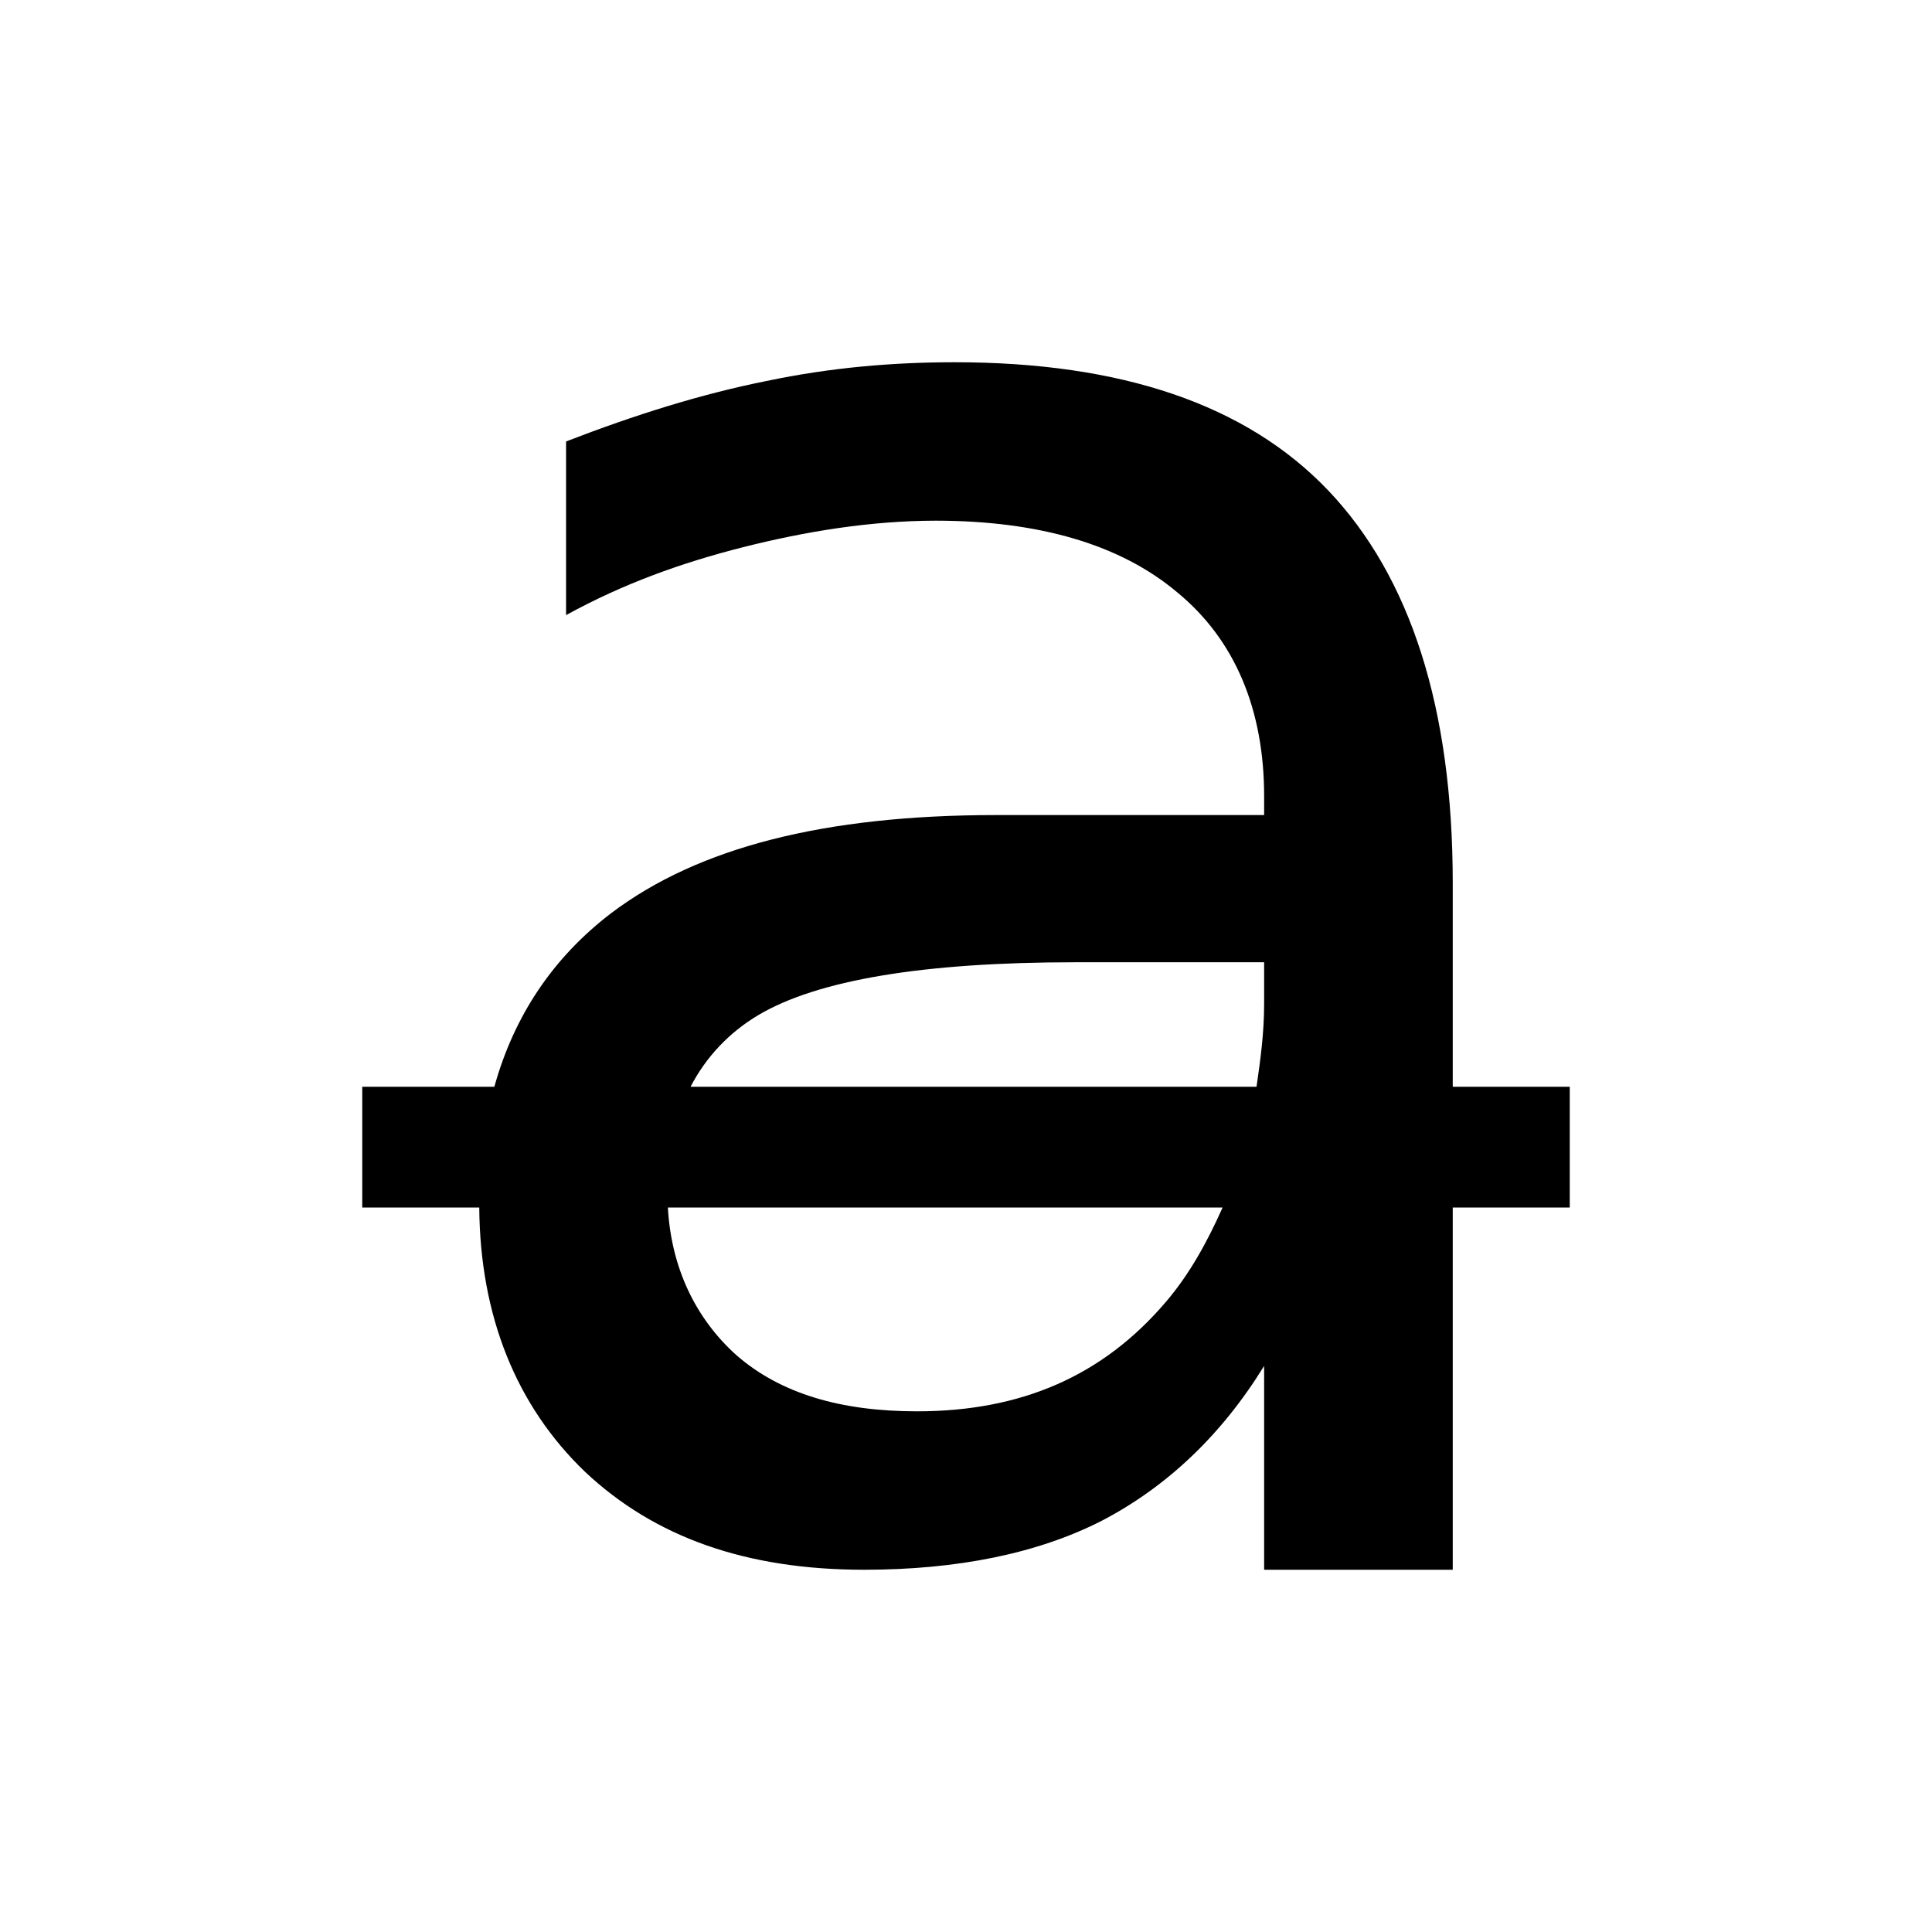
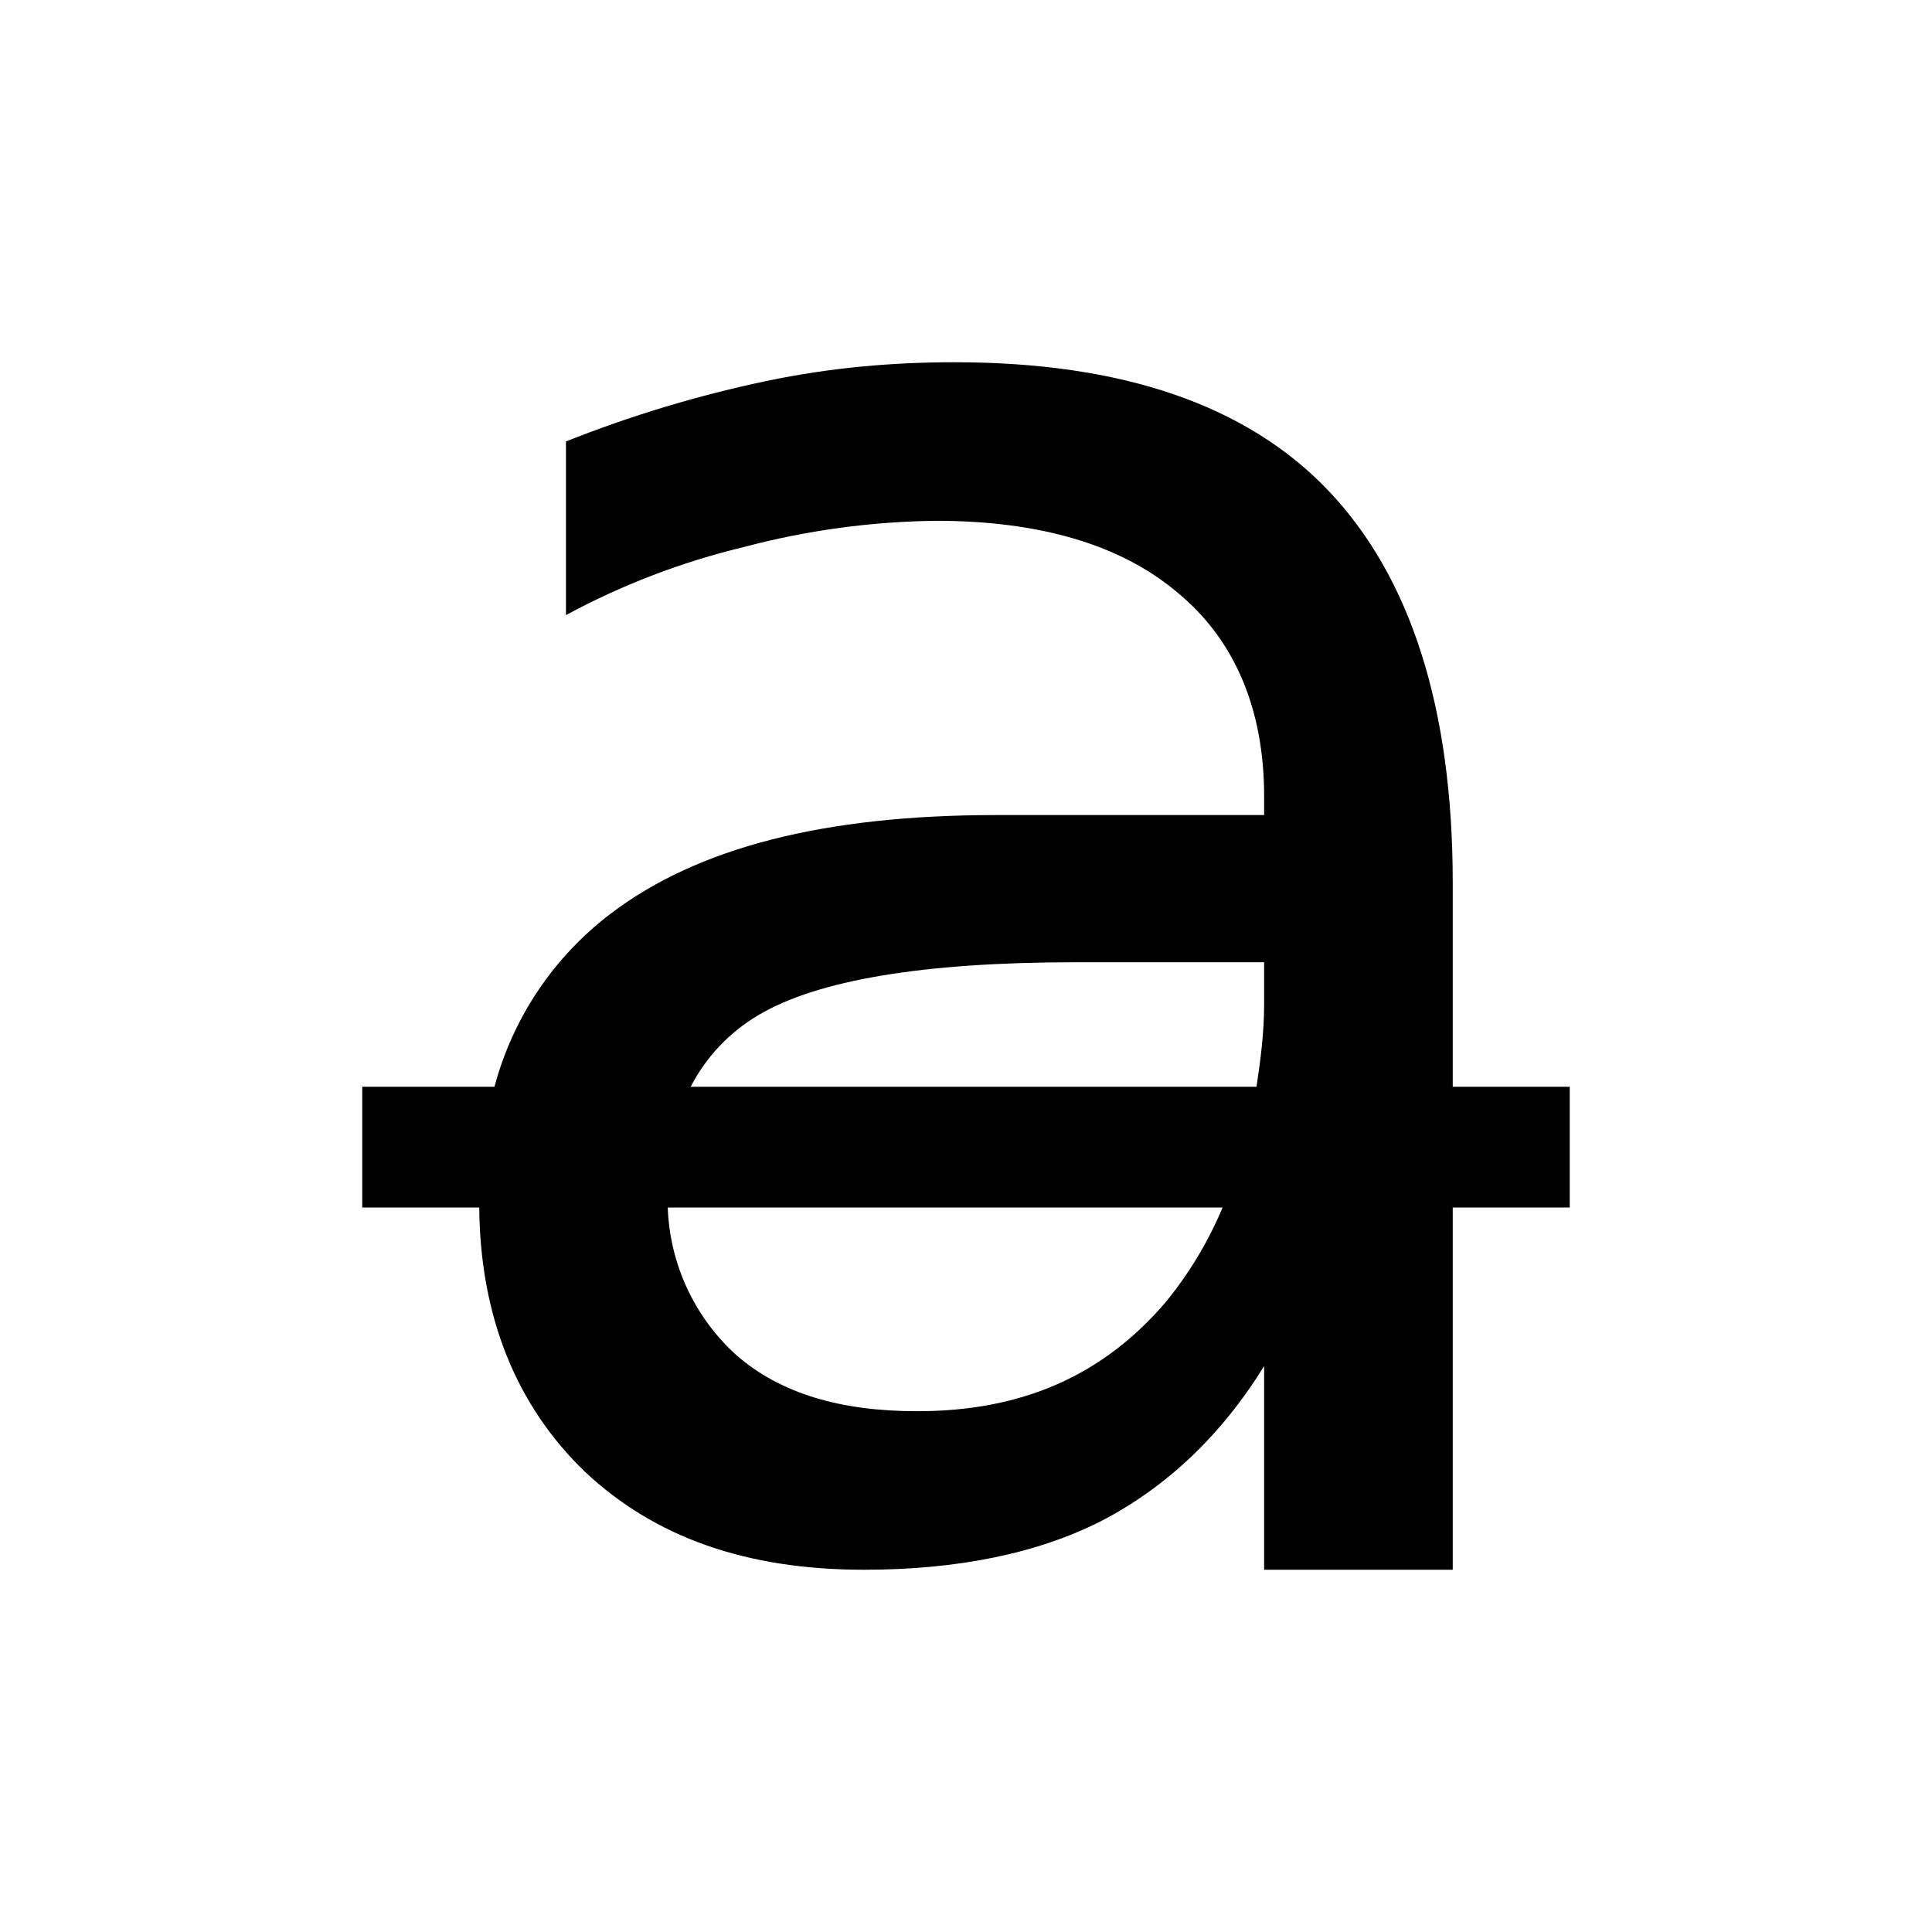
- <svg xmlns="http://www.w3.org/2000/svg" xmlns:xlink="http://www.w3.org/1999/xlink" width="16" height="16" id="icon" version="1.0" style="display:inline">
-   <defs id="defs4">
-     <linearGradient id="StandardGradient" gradientTransform="matrix(0.8222562,0,0,0.8222562,-1.508452,-0.5995615)" x1="10.71" y1="1.996" x2="10.71" y2="18.974" gradientUnits="userSpaceOnUse">
-       <stop style="stop-color:#000000;stop-opacity:0.863;" offset="0" id="stop3277" />
-       <stop style="stop-color:#000000;stop-opacity:0.471;" offset="1" id="stop3279" />
-     </linearGradient>
-     <linearGradient xlink:href="#StandardGradient" id="linearGradient3620" gradientUnits="userSpaceOnUse" gradientTransform="matrix(0.8222562,0,0,0.8222562,-21.50845,-0.5995615)" x1="10.71" y1="1.996" x2="10.71" y2="18.974" />
-     <clipPath clipPathUnits="userSpaceOnUse" id="clipPath3627">
-       <path style="fill:#ff00ff;fill-opacity:1;stroke:none" d="m -20,0 0,16 16,0 0,-16 -16,0 z m 5.938,1 c 1.265,-1e-8 2.535,0.476 3.5,1.438 1.682,1.676 1.907,4.247 0.656,6.156 0.016,0.325 0.07,0.877 0.281,1.062 0.288,0.253 0.967,-0.111 1.406,0.375 l 3.031,3.062 c 0,0 0.595,0.565 -0.281,1.438 -0.876,0.873 -1.438,0.281 -1.438,0.281 L -9.938,11.719 c -0.487,-0.438 -0.121,-1.088 -0.375,-1.375 -0.187,-0.211 -0.737,-0.265 -1.062,-0.281 -1.916,1.246 -4.506,1.019 -6.188,-0.656 -1.929,-1.922 -1.929,-5.047 0,-6.969 C -16.598,1.476 -15.328,1 -14.062,1 z m 0.031,1.656 c -0.909,10e-8 -1.747,0.343 -2.344,0.938 -0.596,0.594 -0.969,1.438 -0.969,2.344 0,1.812 1.494,3.281 3.312,3.281 1.819,0 3.281,-1.469 3.281,-3.281 0,-1.812 -1.462,-3.281 -3.281,-3.281 z" id="path3629" />
-     </clipPath>
-     <linearGradient xlink:href="#StandardGradient" id="linearGradient3623" x1="9" y1="4" x2="9" y2="14.05" gradientUnits="userSpaceOnUse" />
-     <linearGradient xlink:href="#StandardGradient" id="linearGradient3628" gradientUnits="userSpaceOnUse" x1="9" y1="4" x2="9" y2="14.05" />
-     <linearGradient xlink:href="#StandardGradient" id="linearGradient3630" gradientUnits="userSpaceOnUse" x1="9" y1="4" x2="9" y2="14.05" />
-     <linearGradient xlink:href="#StandardGradient" id="linearGradient3633" gradientUnits="userSpaceOnUse" x1="9" y1="4" x2="9" y2="14.05" />
-     <linearGradient xlink:href="#StandardGradient" id="linearGradient3639" gradientUnits="userSpaceOnUse" x1="9" y1="4" x2="9" y2="14.05" gradientTransform="translate(0,1)" />
-     <linearGradient xlink:href="#StandardGradient" id="linearGradient3641" gradientUnits="userSpaceOnUse" x1="9" y1="4" x2="9" y2="14.05" />
-     <linearGradient xlink:href="#StandardGradient" id="linearGradient3646" gradientUnits="userSpaceOnUse" x1="9" y1="4" x2="9" y2="14.05" gradientTransform="translate(0,1)" />
-     <linearGradient xlink:href="#StandardGradient" id="linearGradient3650" gradientUnits="userSpaceOnUse" x1="9" y1="4" x2="9" y2="14.05" />
-     <linearGradient xlink:href="#StandardGradient" id="linearGradient3655" gradientUnits="userSpaceOnUse" x1="9" y1="4" x2="9" y2="14.05" gradientTransform="translate(-20,0)" />
-     <clipPath clipPathUnits="userSpaceOnUse" id="clipPath3662">
-       <path style="fill:#ff00ff;fill-opacity:1;stroke:none" d="m -20,0 0,16 16,0 0,-16 -16,0 z m 7.969,4 c 1.718,9.7e-6 2.928,0.351 3.688,1.031 0.765,0.675 1.156,1.756 1.156,3.281 l 0,5.688 -3.062,0 0,-1.656 c -0.408,0.578 -0.865,0.984 -1.375,1.25 C -12.135,13.855 -12.769,14 -13.5,14 c -0.986,0 -1.788,-0.271 -2.406,-0.844 -0.612,-0.578 -0.906,-1.332 -0.906,-2.25 -1e-6,-1.117 0.391,-1.947 1.156,-2.469 0.771,-0.522 1.981,-0.781 3.625,-0.781 l 1.781,0 0,-0.25 c -7e-6,-0.482 -0.183,-0.81 -0.562,-1.031 -0.38,-0.227 -0.976,-0.344 -1.781,-0.344 -0.652,7.7e-6 -1.251,0.057 -1.812,0.188 -0.561,0.13 -1.081,0.333 -1.562,0.594 l 0,-2.312 c 0.652,-0.159 1.28,-0.296 1.938,-0.375 0.658,-0.085 1.342,-0.125 2,-0.125 z m 0.188,5.469 c -0.635,4.3e-6 -1.114,0.097 -1.438,0.312 -0.317,0.215 -0.469,0.549 -0.469,0.969 -4e-6,0.385 0.12,0.685 0.375,0.906 0.261,0.215 0.635,0.313 1.094,0.312 0.573,2e-6 1.046,-0.186 1.438,-0.594 0.391,-0.414 0.594,-0.945 0.594,-1.562 l 0,-0.344 -1.594,0 z" id="path3664" />
-     </clipPath>
-     <linearGradient xlink:href="#StandardGradient" id="linearGradient3643" x1="9" y1="3" x2="9" y2="15.042" gradientUnits="userSpaceOnUse" />
-     <linearGradient xlink:href="#StandardGradient" id="linearGradient3649" gradientUnits="userSpaceOnUse" x1="9" y1="3" x2="9" y2="15.042" gradientTransform="translate(0,1)" />
-     <linearGradient xlink:href="#StandardGradient" id="linearGradient3651" gradientUnits="userSpaceOnUse" x1="9" y1="3" x2="9" y2="15.042" />
-     <linearGradient xlink:href="#StandardGradient" id="linearGradient3656" gradientUnits="userSpaceOnUse" x1="9" y1="3" x2="9" y2="15.042" gradientTransform="translate(0,1)" />
-     <linearGradient xlink:href="#StandardGradient" id="linearGradient3660" gradientUnits="userSpaceOnUse" x1="9" y1="3" x2="9" y2="15.042" />
-     <linearGradient xlink:href="#StandardGradient" id="linearGradient3664" gradientUnits="userSpaceOnUse" x1="9" y1="3" x2="9" y2="15.042" gradientTransform="translate(0,1)" />
-     <linearGradient xlink:href="#StandardGradient" id="linearGradient3668" gradientUnits="userSpaceOnUse" x1="9" y1="3" x2="9" y2="15.042" />
-     <linearGradient xlink:href="#StandardGradient" id="linearGradient3673" gradientUnits="userSpaceOnUse" x1="9" y1="3" x2="9" y2="15.042" gradientTransform="translate(-20,0)" />
-     <clipPath clipPathUnits="userSpaceOnUse" id="clipPath3680">
-       <path style="fill:#ff00ff;fill-opacity:1;stroke:none" d="m -20,0 0,16 16,0 0,-16 -16,0 z m 7.906,3 c 1.378,9.7e-6 2.413,0.348 3.094,1.062 0.68,0.714 1.031,1.799 1.031,3.25 l 0,5.688 -1.562,0 0,-1.688 C -9.888,11.891 -10.342,12.316 -10.875,12.594 -11.408,12.866 -12.073,13 -12.844,13 c -0.975,0 -1.734,-0.268 -2.312,-0.812 -0.573,-0.55 -0.875,-1.3 -0.875,-2.219 -1e-6,-1.071 0.379,-1.862 1.094,-2.406 0.72,-0.544 1.765,-0.812 3.188,-0.812 l 2.219,0 0,-0.156 c -8e-6,-0.72 -0.243,-1.296 -0.719,-1.688 -0.471,-0.397 -1.144,-0.594 -2,-0.594 -0.544,8.4e-6 -1.078,0.088 -1.594,0.219 -0.516,0.13 -0.993,0.302 -1.469,0.562 l 0,-1.438 c 0.573,-0.221 1.118,-0.392 1.656,-0.5 0.539,-0.113 1.052,-0.156 1.562,-0.156 z m 1,4.969 c -1.264,4.8e-6 -2.137,0.148 -2.625,0.438 -0.488,0.289 -0.75,0.771 -0.75,1.469 -3e-6,0.556 0.2,1.015 0.562,1.344 0.368,0.323 0.871,0.469 1.5,0.469 0.867,10e-7 1.541,-0.294 2.062,-0.906 0.527,-0.618 0.812,-1.448 0.812,-2.469 l 0,-0.344 -1.562,0 z M -16,14 l 8,0 0,1 -8,0 0,-1 z" id="path3682" />
-     </clipPath>
-     <linearGradient xlink:href="#StandardGradient" id="linearGradient2873" gradientUnits="userSpaceOnUse" x1="9" y1="3" x2="9" y2="15.042" />
-     <linearGradient xlink:href="#StandardGradient" id="linearGradient2876" gradientUnits="userSpaceOnUse" x1="9" y1="3" x2="9" y2="15.042" gradientTransform="matrix(1.25,0,0,1,-2,-5)" />
-     <linearGradient xlink:href="#StandardGradient" id="linearGradient2885" gradientUnits="userSpaceOnUse" x1="9" y1="3" x2="9" y2="15.042" gradientTransform="translate(0,1)" />
-     <linearGradient xlink:href="#StandardGradient" id="linearGradient2887" gradientUnits="userSpaceOnUse" x1="9" y1="3" x2="9" y2="15.042" />
-     <linearGradient xlink:href="#StandardGradient" id="linearGradient3665" gradientUnits="userSpaceOnUse" x1="9" y1="3" x2="9" y2="15.042" gradientTransform="translate(0,1)" />
-     <linearGradient xlink:href="#StandardGradient" id="linearGradient3669" gradientUnits="userSpaceOnUse" x1="9" y1="3" x2="9" y2="15.042" />
-     <linearGradient xlink:href="#StandardGradient" id="linearGradient3681" gradientUnits="userSpaceOnUse" x1="9" y1="3" x2="9" y2="15.042" gradientTransform="translate(-20,0)" />
-     <clipPath clipPathUnits="userSpaceOnUse" id="clipPath3688">
-       <path style="fill:#ff00ff;fill-opacity:1;stroke:none" d="m -20,0 0,16 16,0 0,-16 -16,0 z m 7.906,3 c 1.378,9.7e-6 2.413,0.348 3.094,1.062 0.68,0.714 1.031,1.799 1.031,3.25 L -7.969,9 -7,9 l 0,1 -0.969,0 0,3 -1.562,0 0,-1.688 C -9.888,11.891 -10.342,12.316 -10.875,12.594 -11.408,12.866 -12.073,13 -12.844,13 c -0.975,0 -1.734,-0.268 -2.312,-0.812 -0.566,-0.543 -0.868,-1.284 -0.875,-2.188 L -17,10 l 0,-1 1.094,0 c 0.165,-0.594 0.492,-1.074 0.969,-1.438 0.72,-0.544 1.765,-0.812 3.188,-0.812 l 2.219,0 0,-0.156 c -8e-6,-0.72 -0.243,-1.296 -0.719,-1.688 -0.471,-0.397 -1.144,-0.594 -2,-0.594 -0.544,8.4e-6 -1.078,0.088 -1.594,0.219 -0.516,0.13 -0.993,0.302 -1.469,0.562 l 0,-1.438 c 0.573,-0.221 1.118,-0.392 1.656,-0.5 0.539,-0.113 1.052,-0.156 1.562,-0.156 z m 1,4.969 c -1.264,4.8e-6 -2.137,0.148 -2.625,0.438 -0.244,0.145 -0.436,0.35 -0.562,0.594 l 4.688,0 c 0.032,-0.222 0.062,-0.443 0.062,-0.688 l 0,-0.344 -1.562,0 z M -14.469,10 c 0.028,0.499 0.227,0.915 0.562,1.219 0.368,0.323 0.871,0.469 1.5,0.469 0.867,10e-7 1.541,-0.294 2.062,-0.906 C -10.149,10.553 -10.002,10.285 -9.875,10 l -4.594,0 z" id="path3690" />
-     </clipPath>
-     <linearGradient xlink:href="#StandardGradient" id="linearGradient4073" gradientUnits="userSpaceOnUse" x1="9" y1="3" x2="9" y2="15.042" />
-     <linearGradient xlink:href="#StandardGradient" id="linearGradient4077" gradientUnits="userSpaceOnUse" x1="9" y1="3" x2="9" y2="15.042" />
-   </defs>
-   <g style="display:inline" id="layer1">
-     <path style="font-size:17.415px;font-style:normal;font-variant:normal;font-weight:normal;font-stretch:normal;text-align:start;line-height:125%;writing-mode:lr-tb;text-anchor:start;fill:#000000;fill-opacity:1;stroke:none;font-family:Sans;-inkscape-font-specification:Sans" d="M 7.906 3 C 7.396 3 6.882 3.043 6.344 3.156 C 5.805 3.264 5.26 3.435 4.688 3.656 L 4.688 5.094 C 5.164 4.833 5.64 4.662 6.156 4.531 C 6.672 4.401 7.206 4.313 7.75 4.312 C 8.606 4.313 9.279 4.509 9.75 4.906 C 10.226 5.297 10.469 5.874 10.469 6.594 L 10.469 6.75 L 8.25 6.75 C 6.827 6.75 5.782 7.018 5.062 7.562 C 4.585 7.926 4.259 8.406 4.094 9 L 3 9 L 3 10 L 3.969 10 C 3.976 10.904 4.278 11.644 4.844 12.188 C 5.422 12.732 6.181 13 7.156 13 C 7.927 13 8.592 12.866 9.125 12.594 C 9.658 12.316 10.112 11.891 10.469 11.312 L 10.469 13 L 12.031 13 L 12.031 10 L 13 10 L 13 9 L 12.031 9 L 12.031 7.312 C 12.031 5.861 11.68 4.777 11 4.062 C 10.32 3.348 9.284 3 7.906 3 z M 8.906 7.969 L 10.469 7.969 L 10.469 8.312 C 10.469 8.557 10.438 8.778 10.406 9 L 5.719 9 C 5.845 8.756 6.037 8.551 6.281 8.406 C 6.769 8.117 7.642 7.969 8.906 7.969 z M 5.531 10 L 10.125 10 C 9.998 10.285 9.851 10.553 9.656 10.781 C 9.135 11.393 8.461 11.688 7.594 11.688 C 6.964 11.688 6.462 11.542 6.094 11.219 C 5.759 10.915 5.559 10.499 5.531 10 z " id="path2868" />
-   </g>
+ <svg xmlns="http://www.w3.org/2000/svg" width="16" height="16" version="1">
+   <path d="M7.906 3c-.51 0-1.024.043-1.562.156a10.12 10.12 0 0 0-1.657.5v1.438a6.09 6.09 0 0 1 1.47-.563 6.51 6.51 0 0 1 1.593-.218c.856 0 1.53.196 2 .593.476.391.719.968.719 1.688v.156H8.25c-1.423 0-2.468.268-3.188.813A2.659 2.659 0 0 0 4.095 9H3v1h.969c.007.904.309 1.644.875 2.188.578.544 1.337.812 2.312.812.771 0 1.436-.134 1.969-.406.533-.278.987-.703 1.344-1.281V13h1.562v-3H13V9h-.969V7.312c0-1.45-.35-2.535-1.031-3.25C10.32 3.349 9.284 3 7.906 3zm1 4.969h1.563v.343c0 .245-.03.466-.063.688H5.72c.126-.244.318-.45.562-.594.488-.289 1.361-.437 2.625-.437zM5.531 10h4.594a3.17 3.17 0 0 1-.469.781c-.521.612-1.195.907-2.062.906-.63 0-1.132-.145-1.5-.468A1.731 1.731 0 0 1 5.53 10z" />
</svg>
